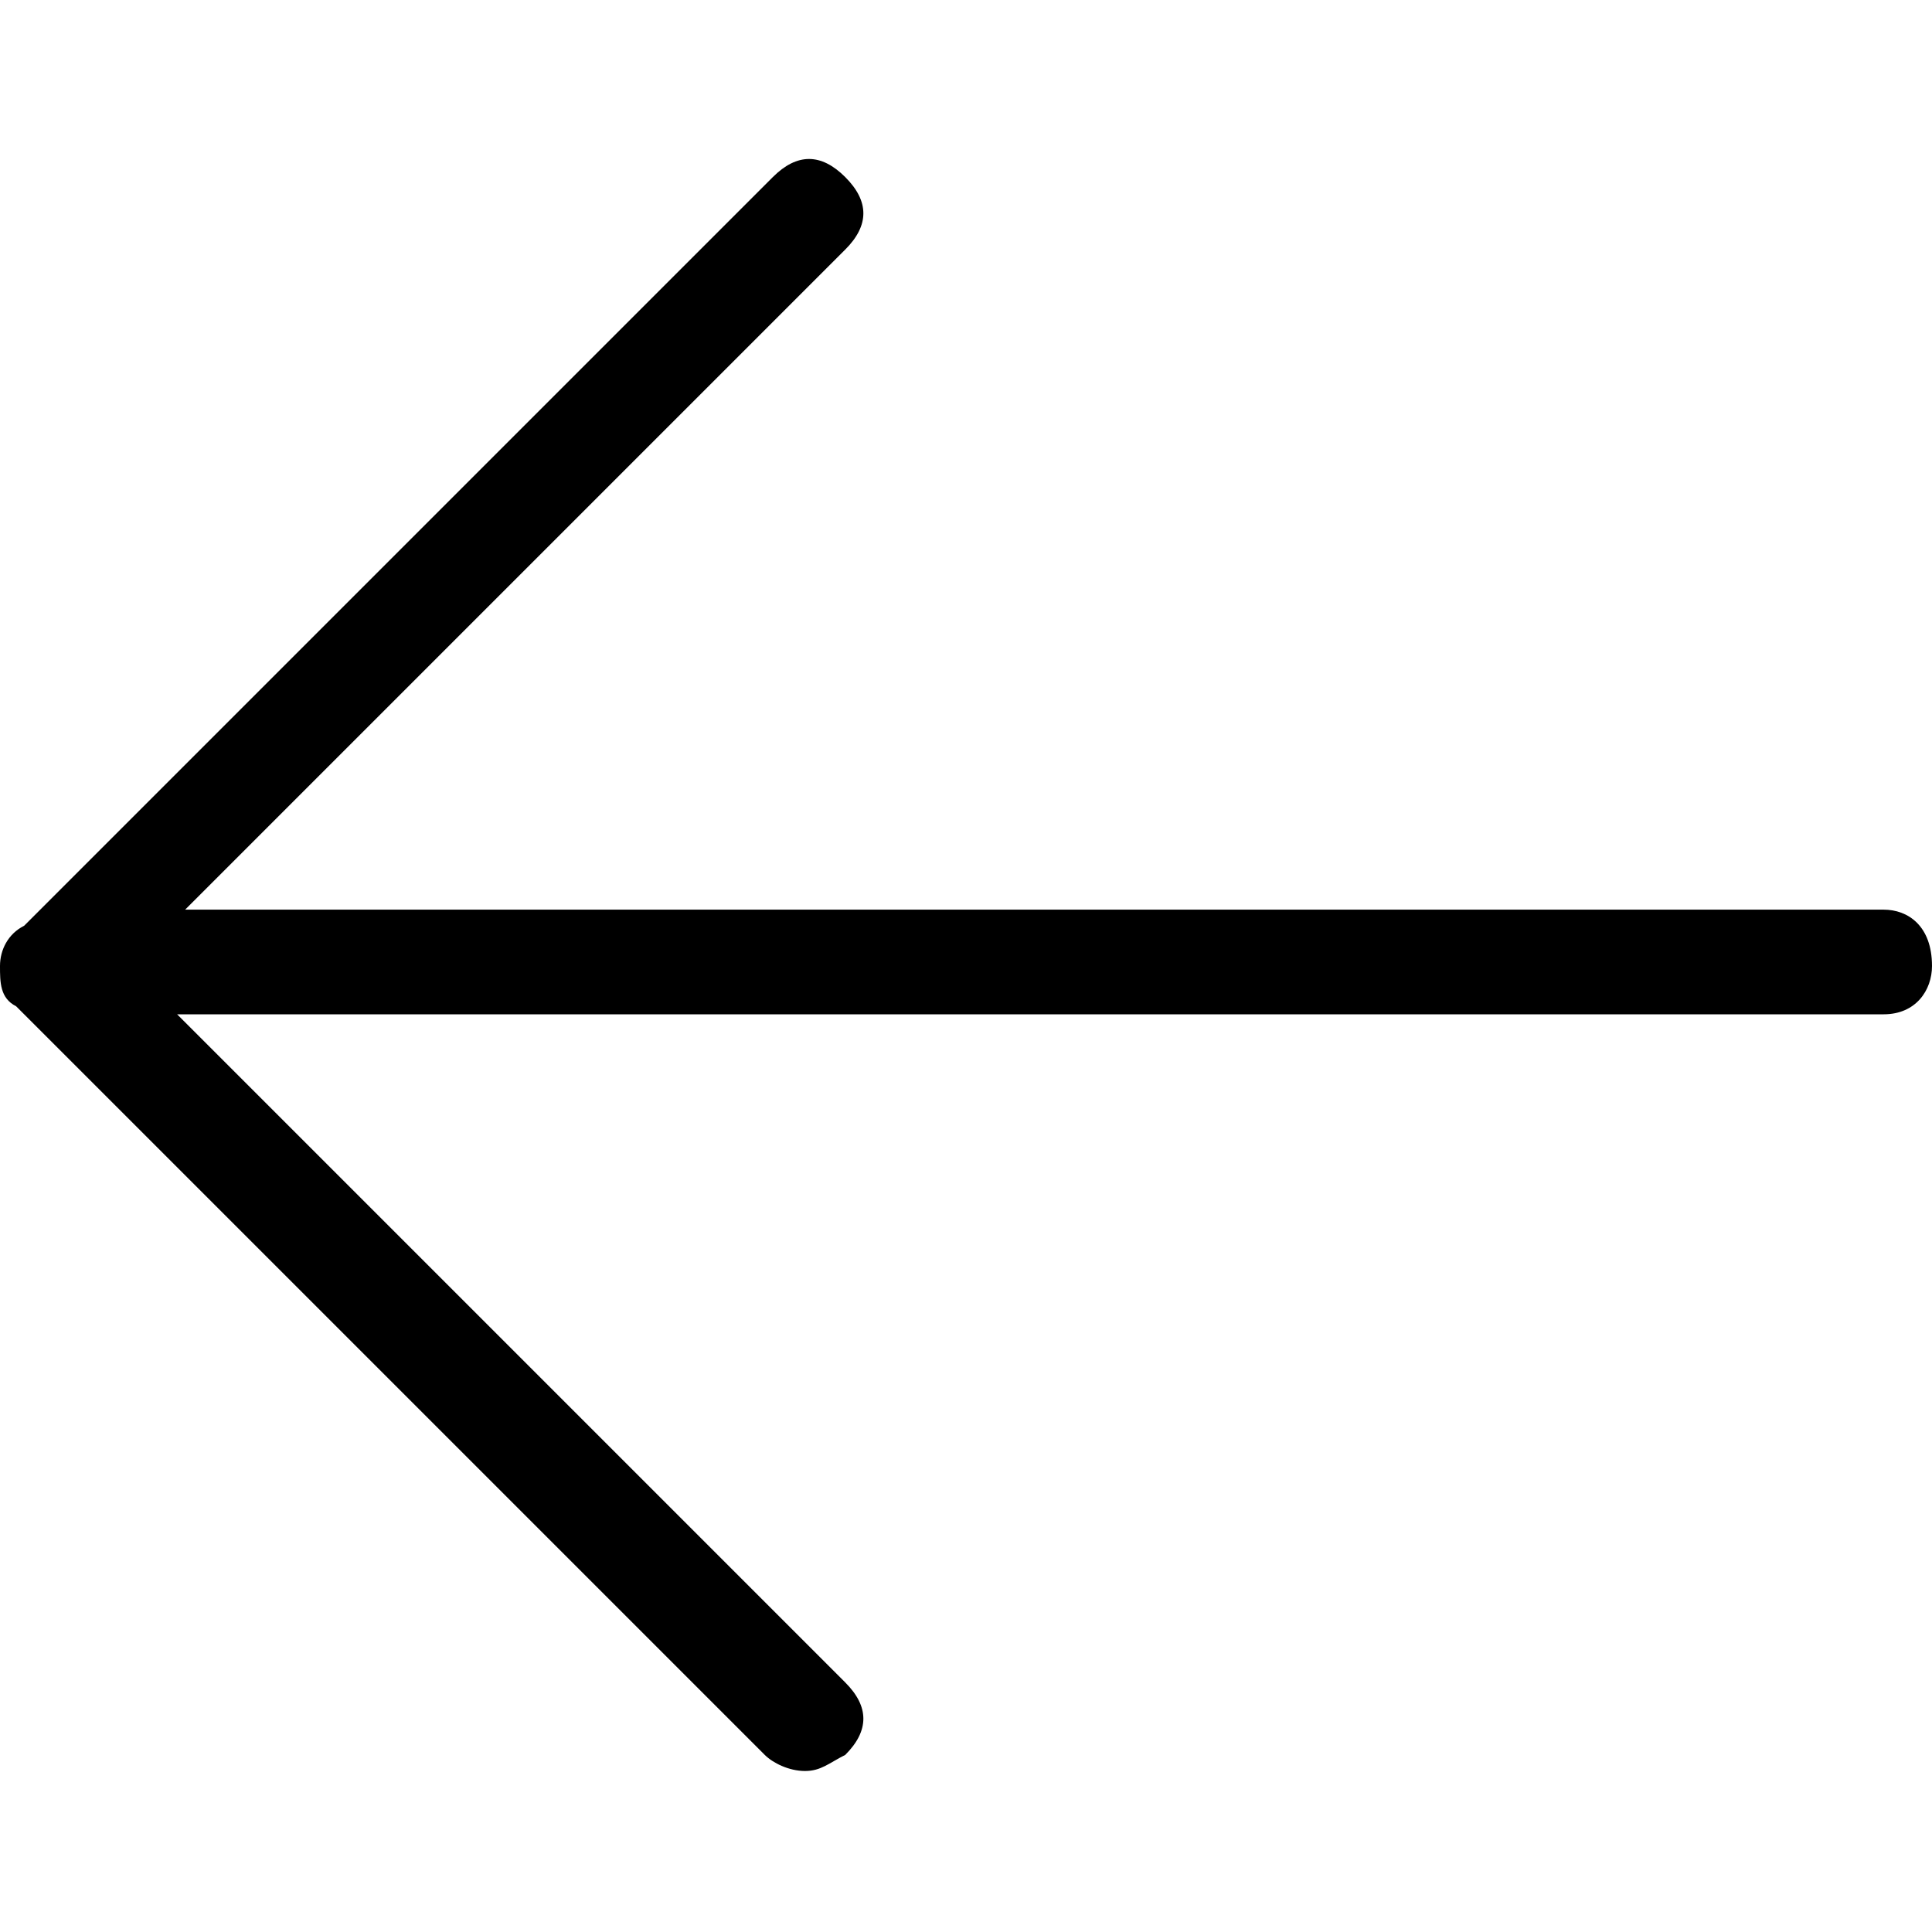
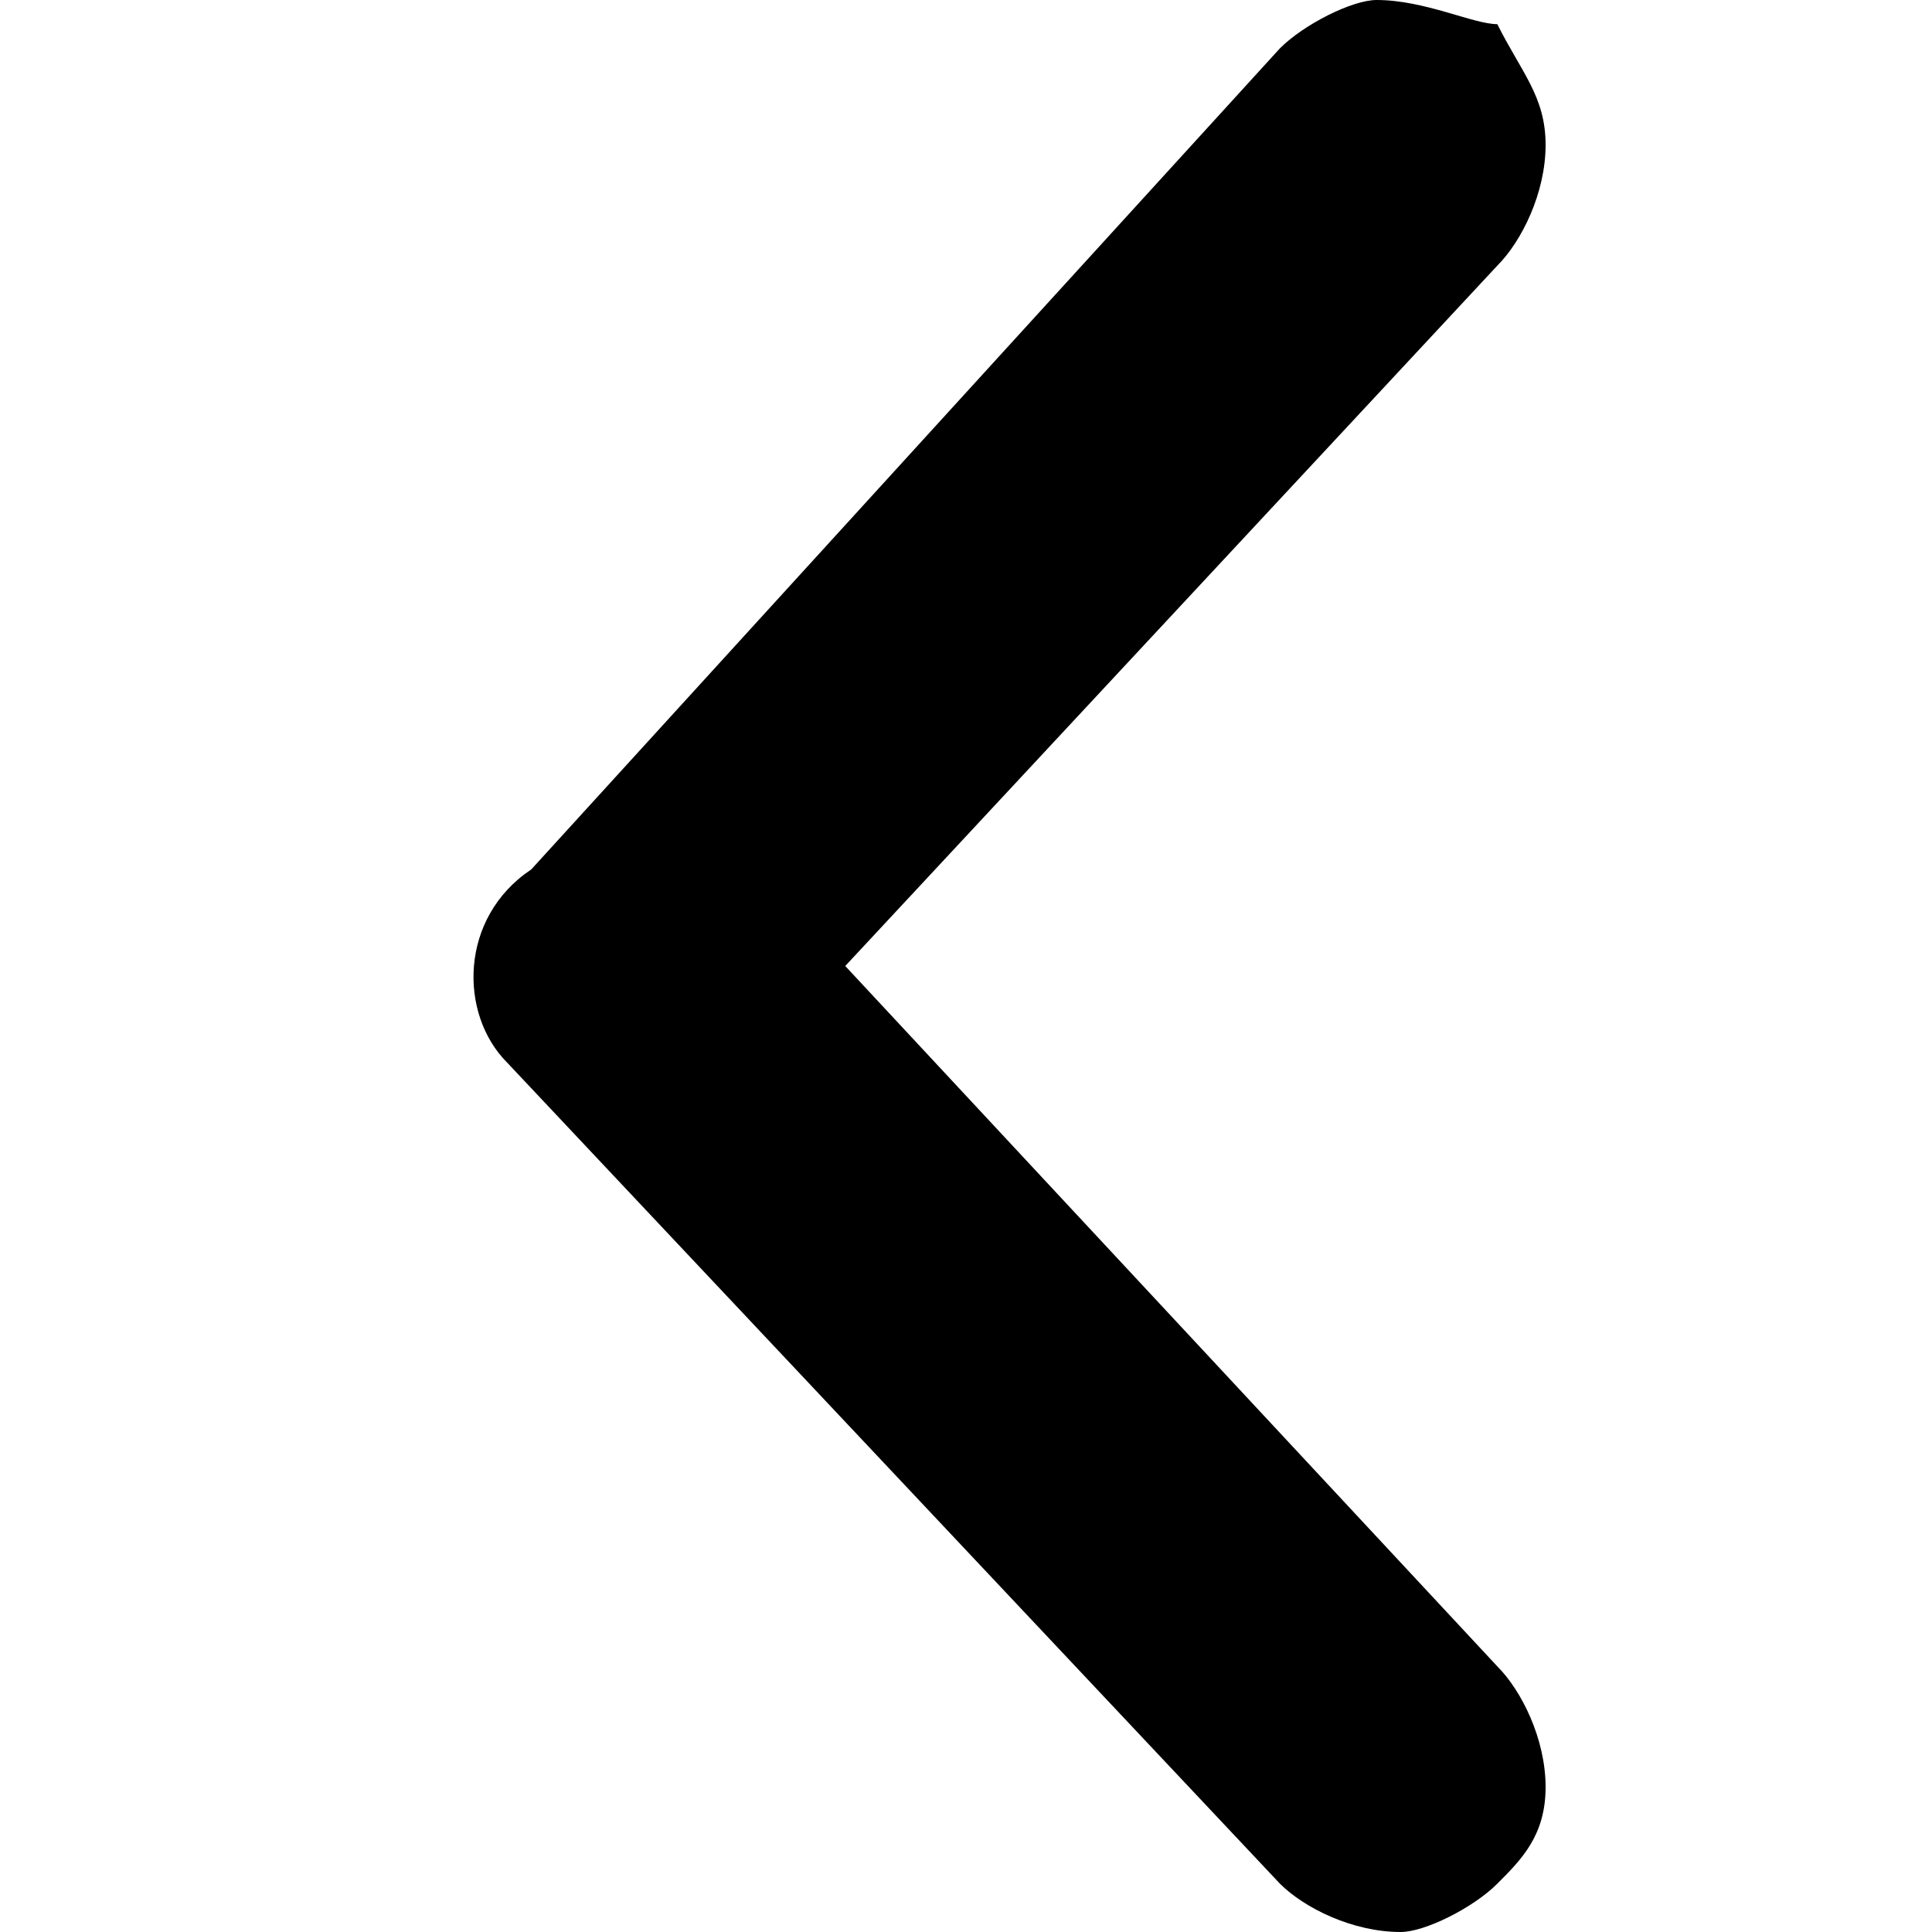
- <svg xmlns="http://www.w3.org/2000/svg" version="1.1" id="Layer_1" x="0px" y="0px" viewBox="0 0 24 24" style="enable-background:new 0 0 24 24;" xml:space="preserve">
-   <path d="M23.4,11.3H2.3l8.2-8.2c0.3-0.3,0.3-0.6,0-0.9c-0.3-0.3-0.6-0.3-0.9,0l-9.3,9.3C0.1,11.6,0,11.8,0,12s0,0.4,0.2,0.5l9.3,9.3  C9.6,21.9,9.8,22,10,22s0.3-0.1,0.5-0.2c0.3-0.3,0.3-0.6,0-0.9l-8.3-8.3h21.2c0.4,0,0.6-0.3,0.6-0.6C24,11.5,23.7,11.3,23.4,11.3z" />
+ <svg xmlns="http://www.w3.org/2000/svg" version="1.1" id="Layer_1" x="0px" y="0px" viewBox="0 0 8 8" style="enable-background:new 0 0 8 8;" xml:space="preserve">
+   <path d="M2.2,3.6l3.1-3.4C5.4,0.1,5.6,0,5.7,0c0.2,0,0.4,0.1,0.5,0.1c0.1,0.2,0.2,0.3,0.2,0.5S6.3,1,6.2,1.1L3.5,4l2.7,2.9  C6.3,7,6.4,7.2,6.4,7.4c0,0.2-0.1,0.3-0.2,0.4l0,0C6.1,7.9,5.9,8,5.8,8C5.6,8,5.4,7.9,5.3,7.8L2.1,4.4C1.9,4.2,1.9,3.8,2.2,3.6z" />
</svg>
